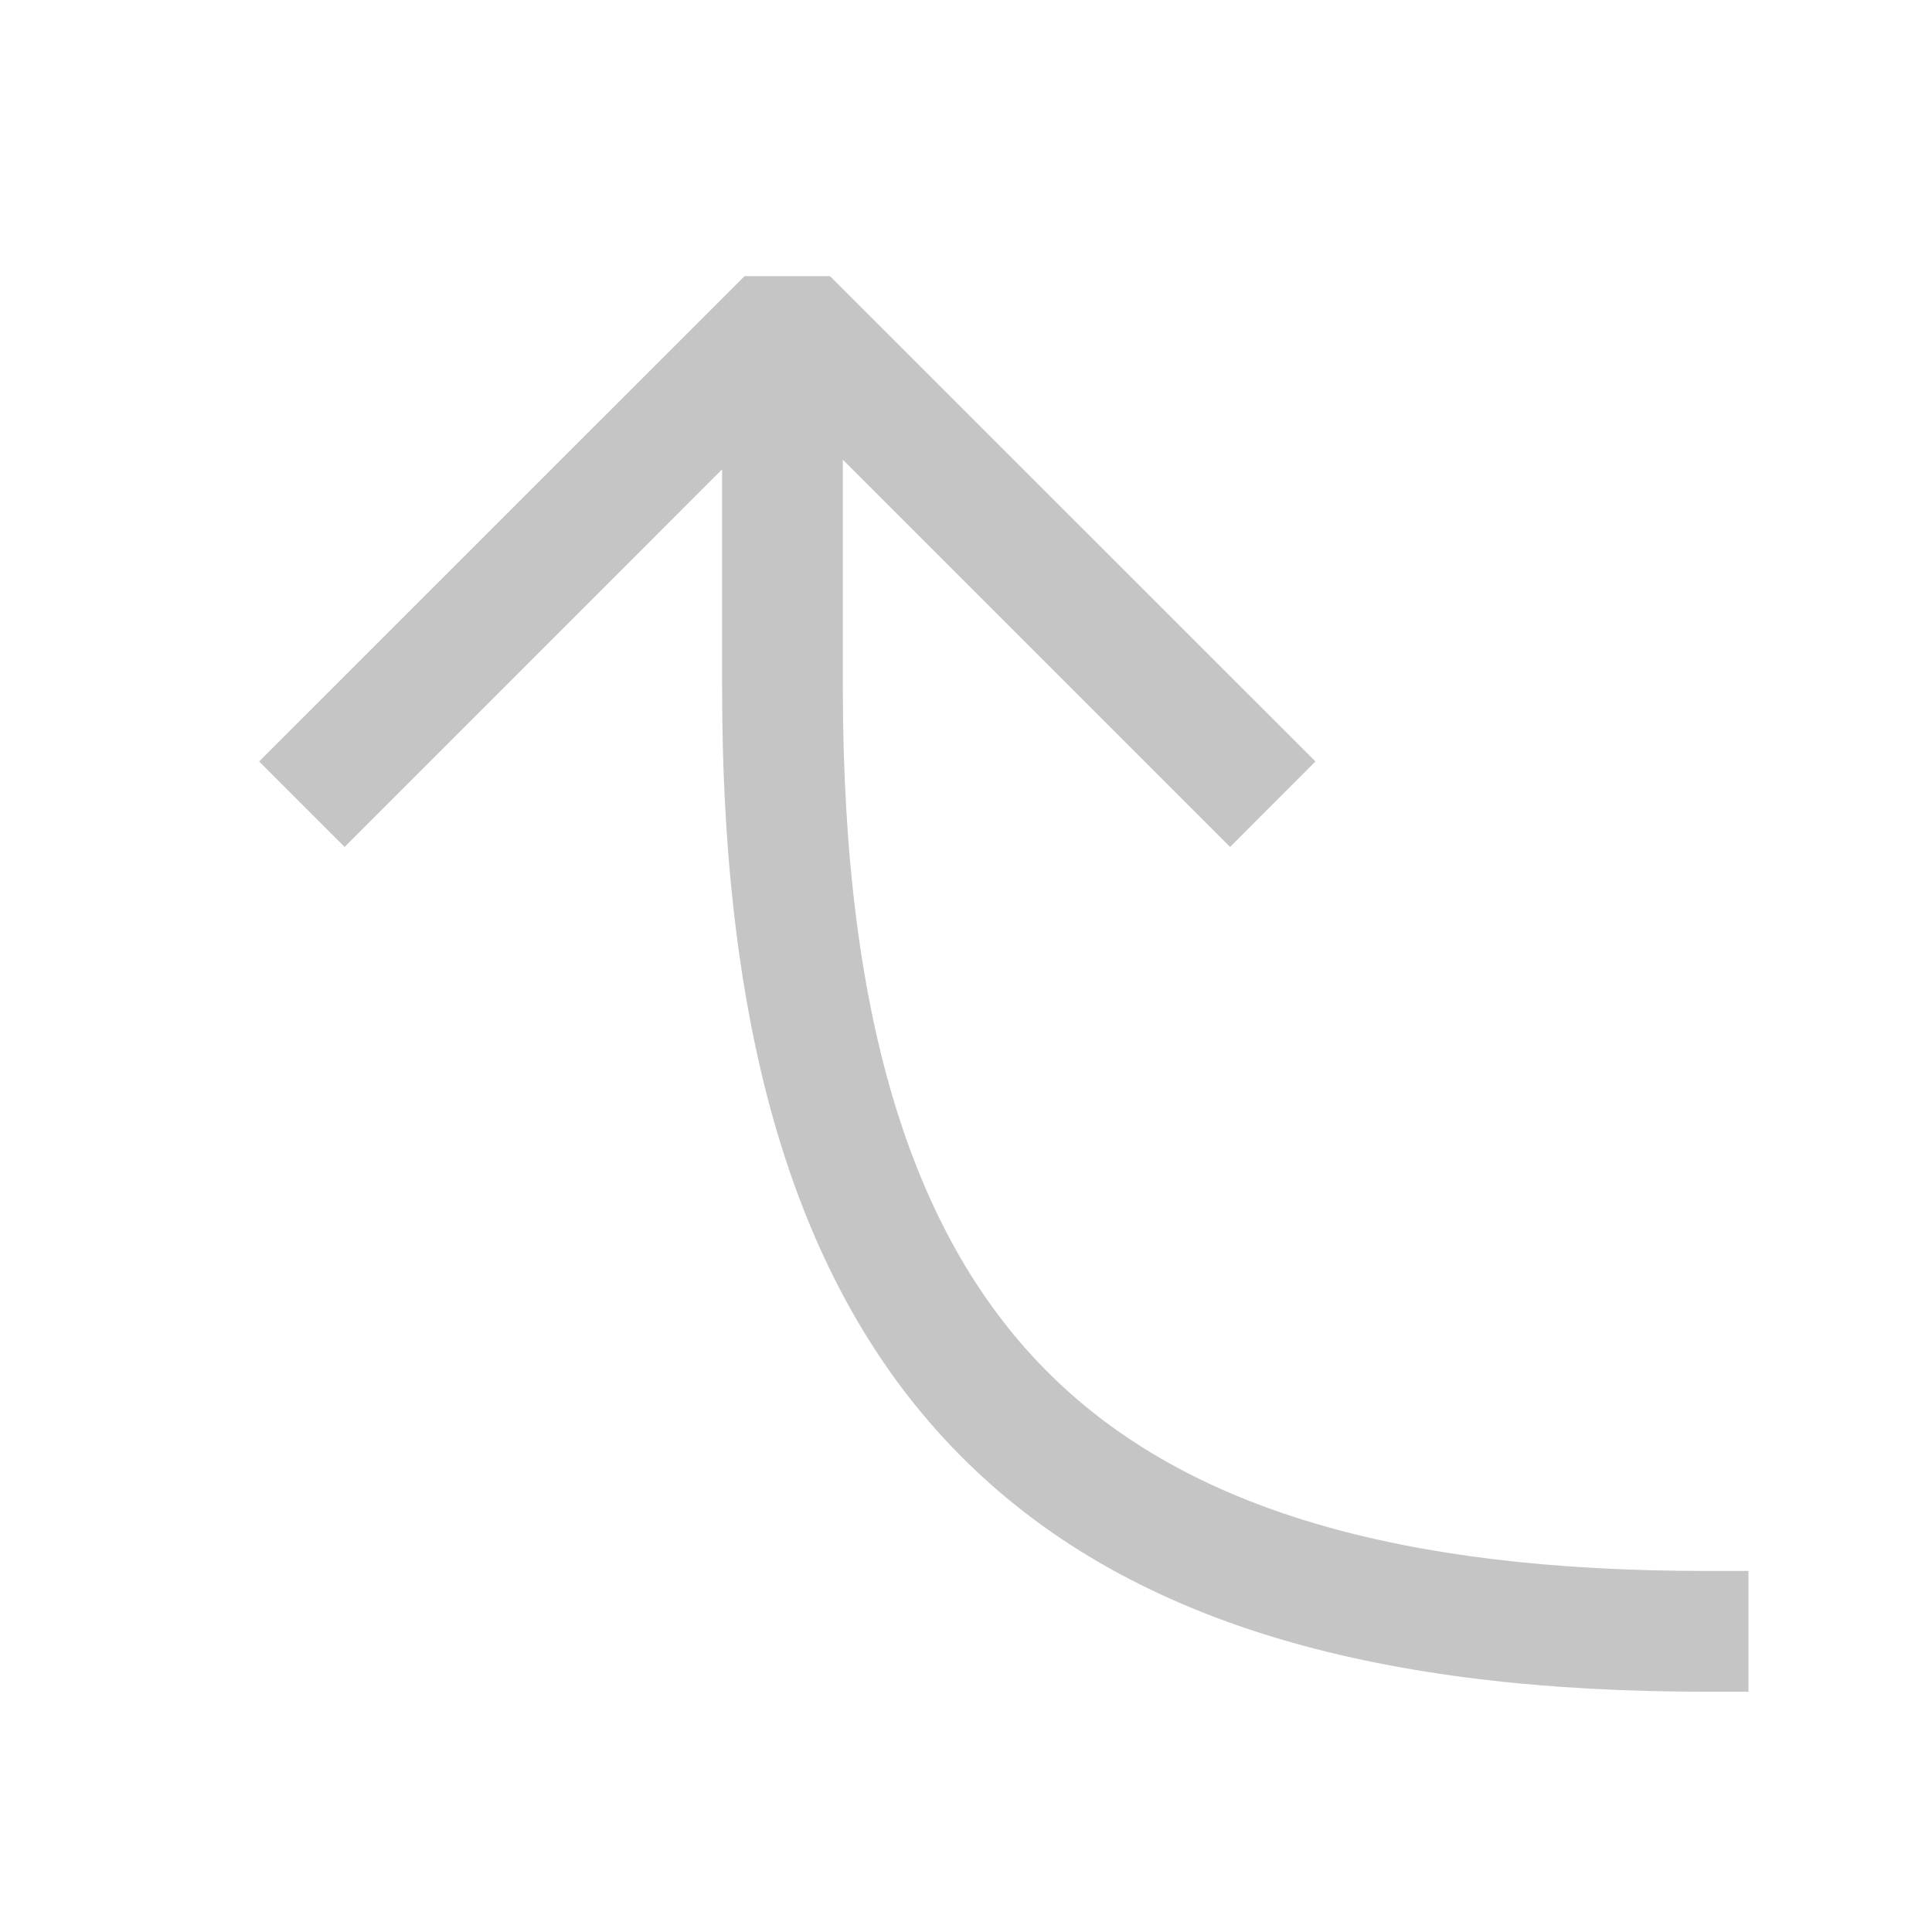
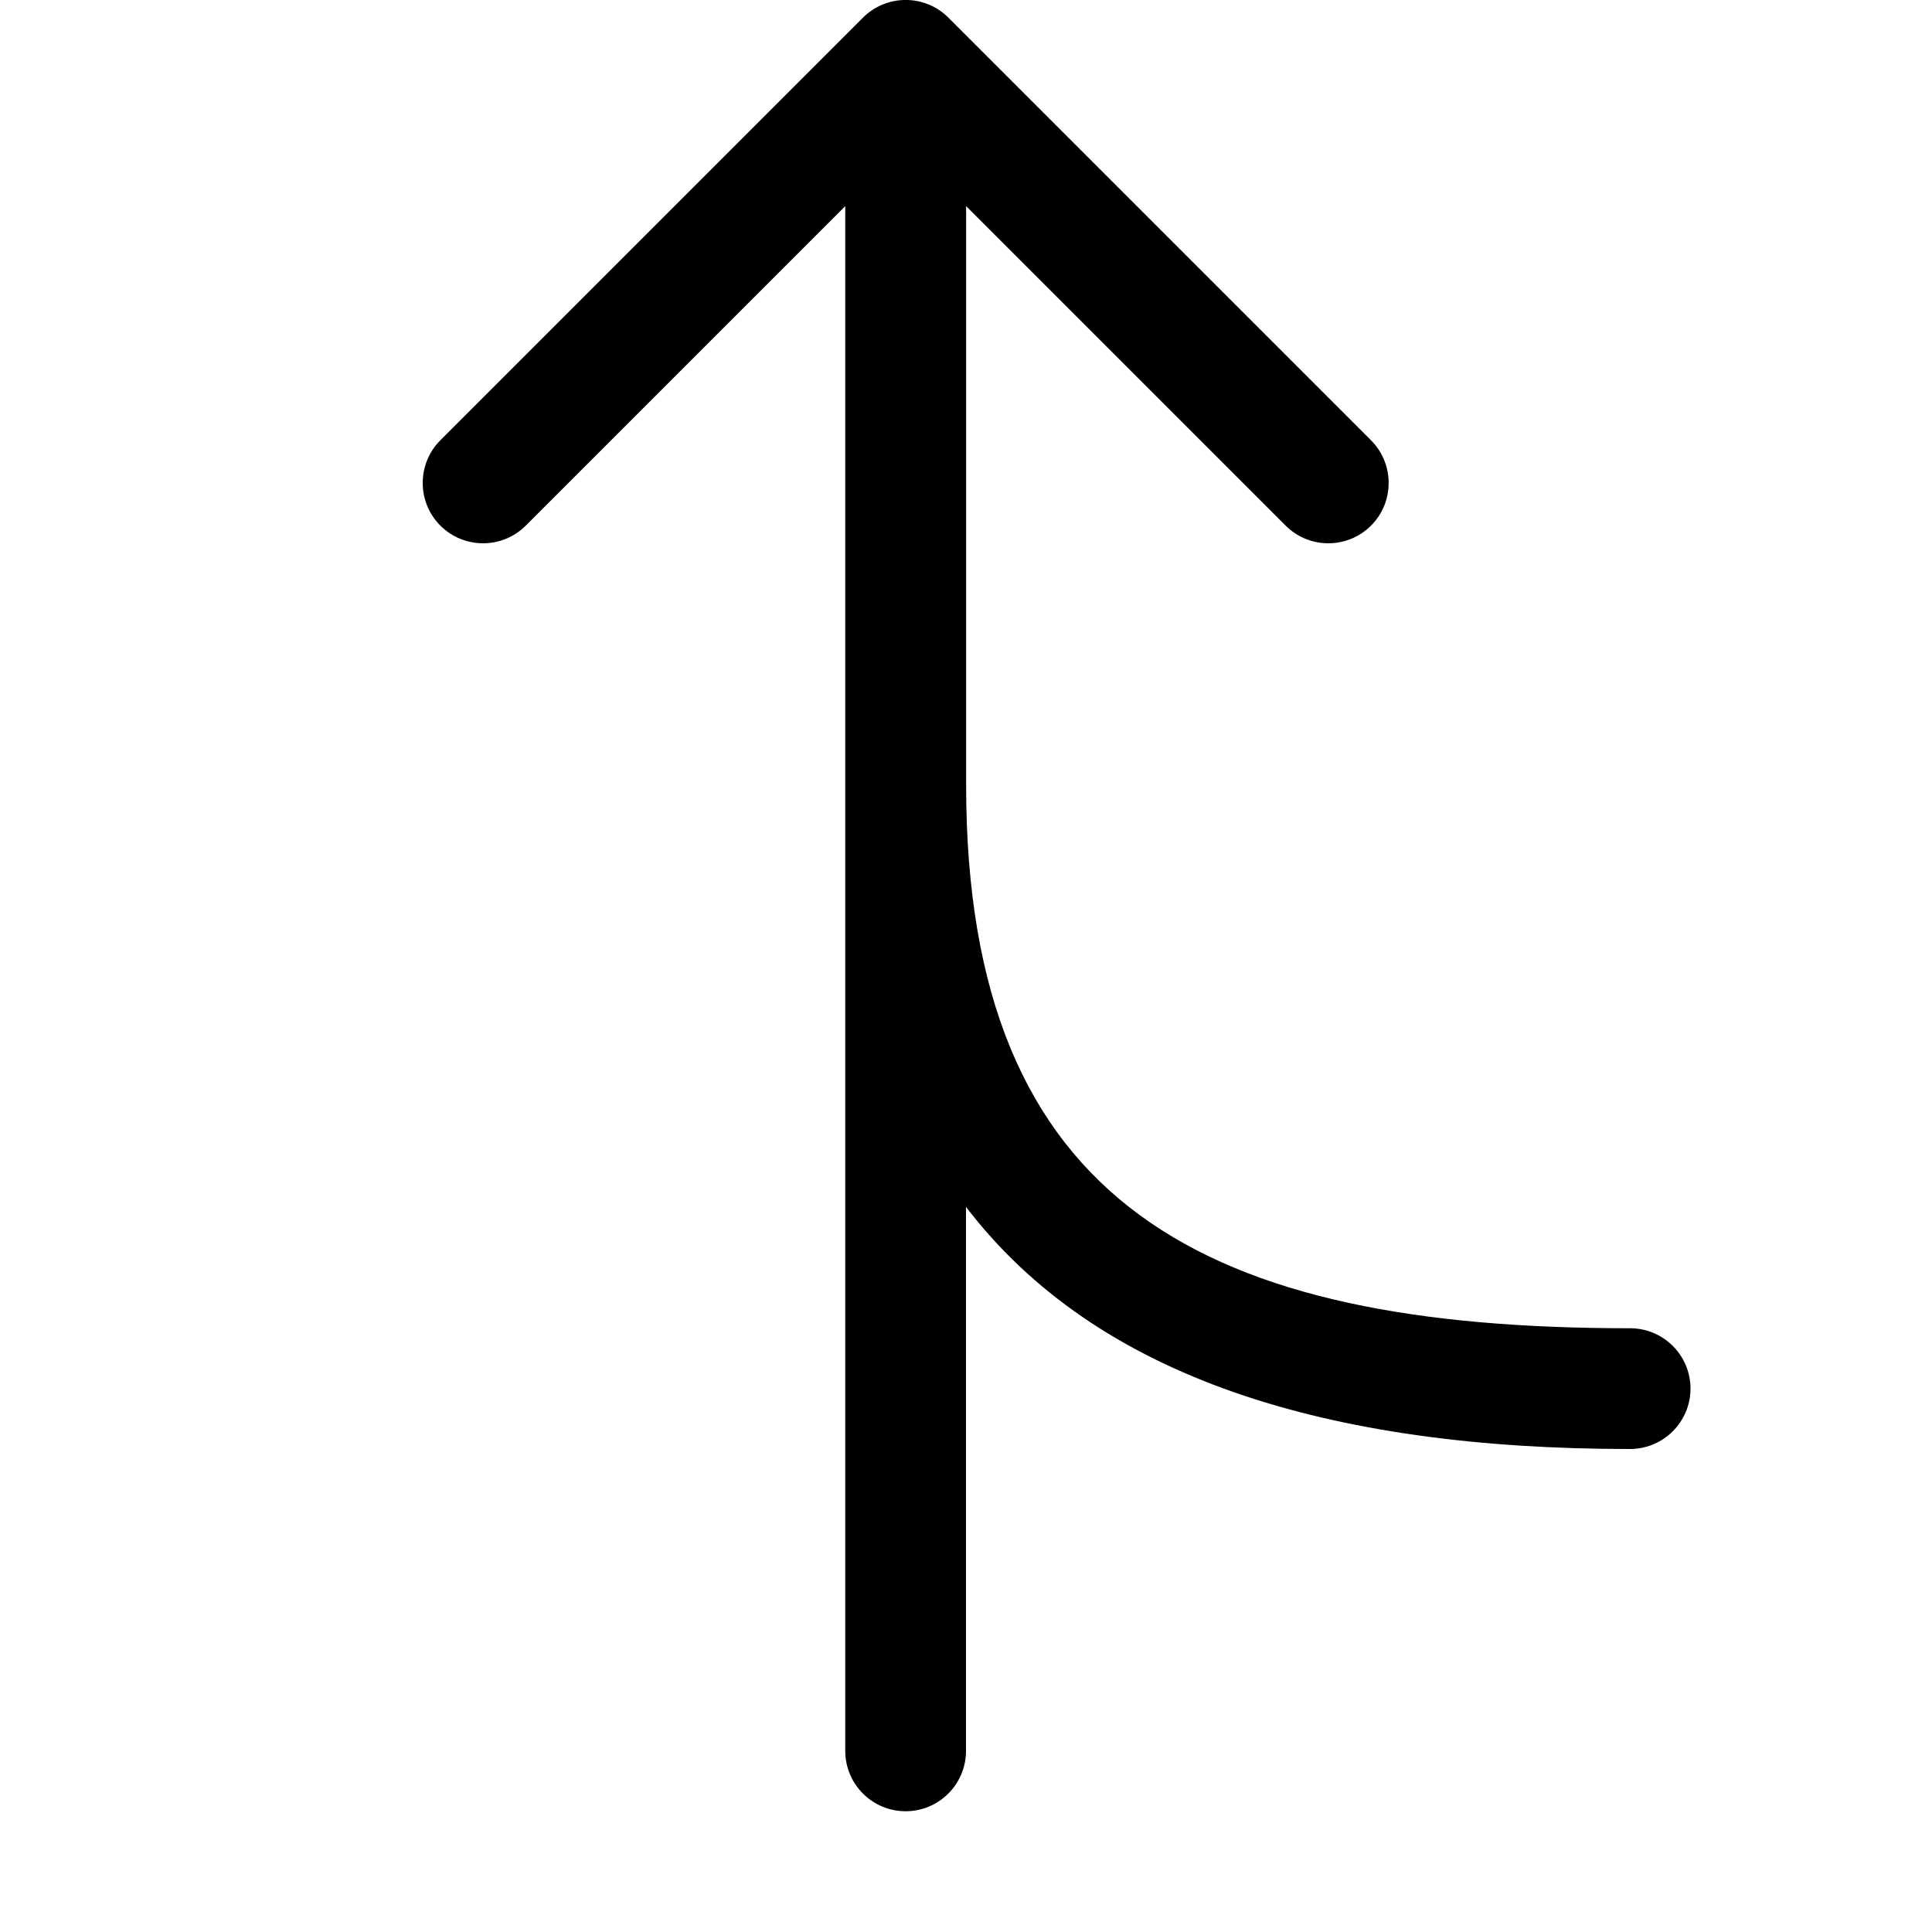
- <svg xmlns="http://www.w3.org/2000/svg" width="16" height="16" viewBox="0 0 16 16" fill="none">
-   <path fill-rule="evenodd" clip-rule="evenodd" d="M2.146 6.306L6.166 2.287L6.874 2.287L10.894 6.306L10.187 7.014L6.98 3.807L6.98 5.69C6.98 8.503 7.585 10.295 8.709 11.395C9.834 12.497 11.586 13.01 14.13 13.01L14.48 13.01L14.48 14.01L14.13 14.01C11.484 14.01 9.411 13.483 8.009 12.11C6.605 10.735 5.98 8.617 5.98 5.69L5.98 3.887L2.854 7.014L2.146 6.306Z" fill="#C5C5C5" />
+ <svg xmlns="http://www.w3.org/2000/svg" width="16" height="16" viewBox="0 0 16 16" fill="currentColor">
+   <path d="M7.147 0.146C7.342 -0.049 7.659 -0.049 7.854 0.146L11.354 3.646C11.549 3.841 11.549 4.159 11.354 4.353C11.159 4.548 10.842 4.548 10.647 4.353L8.001 1.707V6.5C8.001 10 10 11 13.5 11C13.776 11 14 11.224 14 11.5C14 11.776 13.775 12 13.499 12C10.998 12 9.083 11.413 8 9.995V14.5C8 14.776 7.776 15 7.5 15C7.224 15 7 14.776 7 14.5V1.707L4.354 4.353C4.159 4.548 3.842 4.548 3.647 4.353C3.452 4.158 3.452 3.841 3.647 3.646L7.147 0.146Z" />
</svg>
